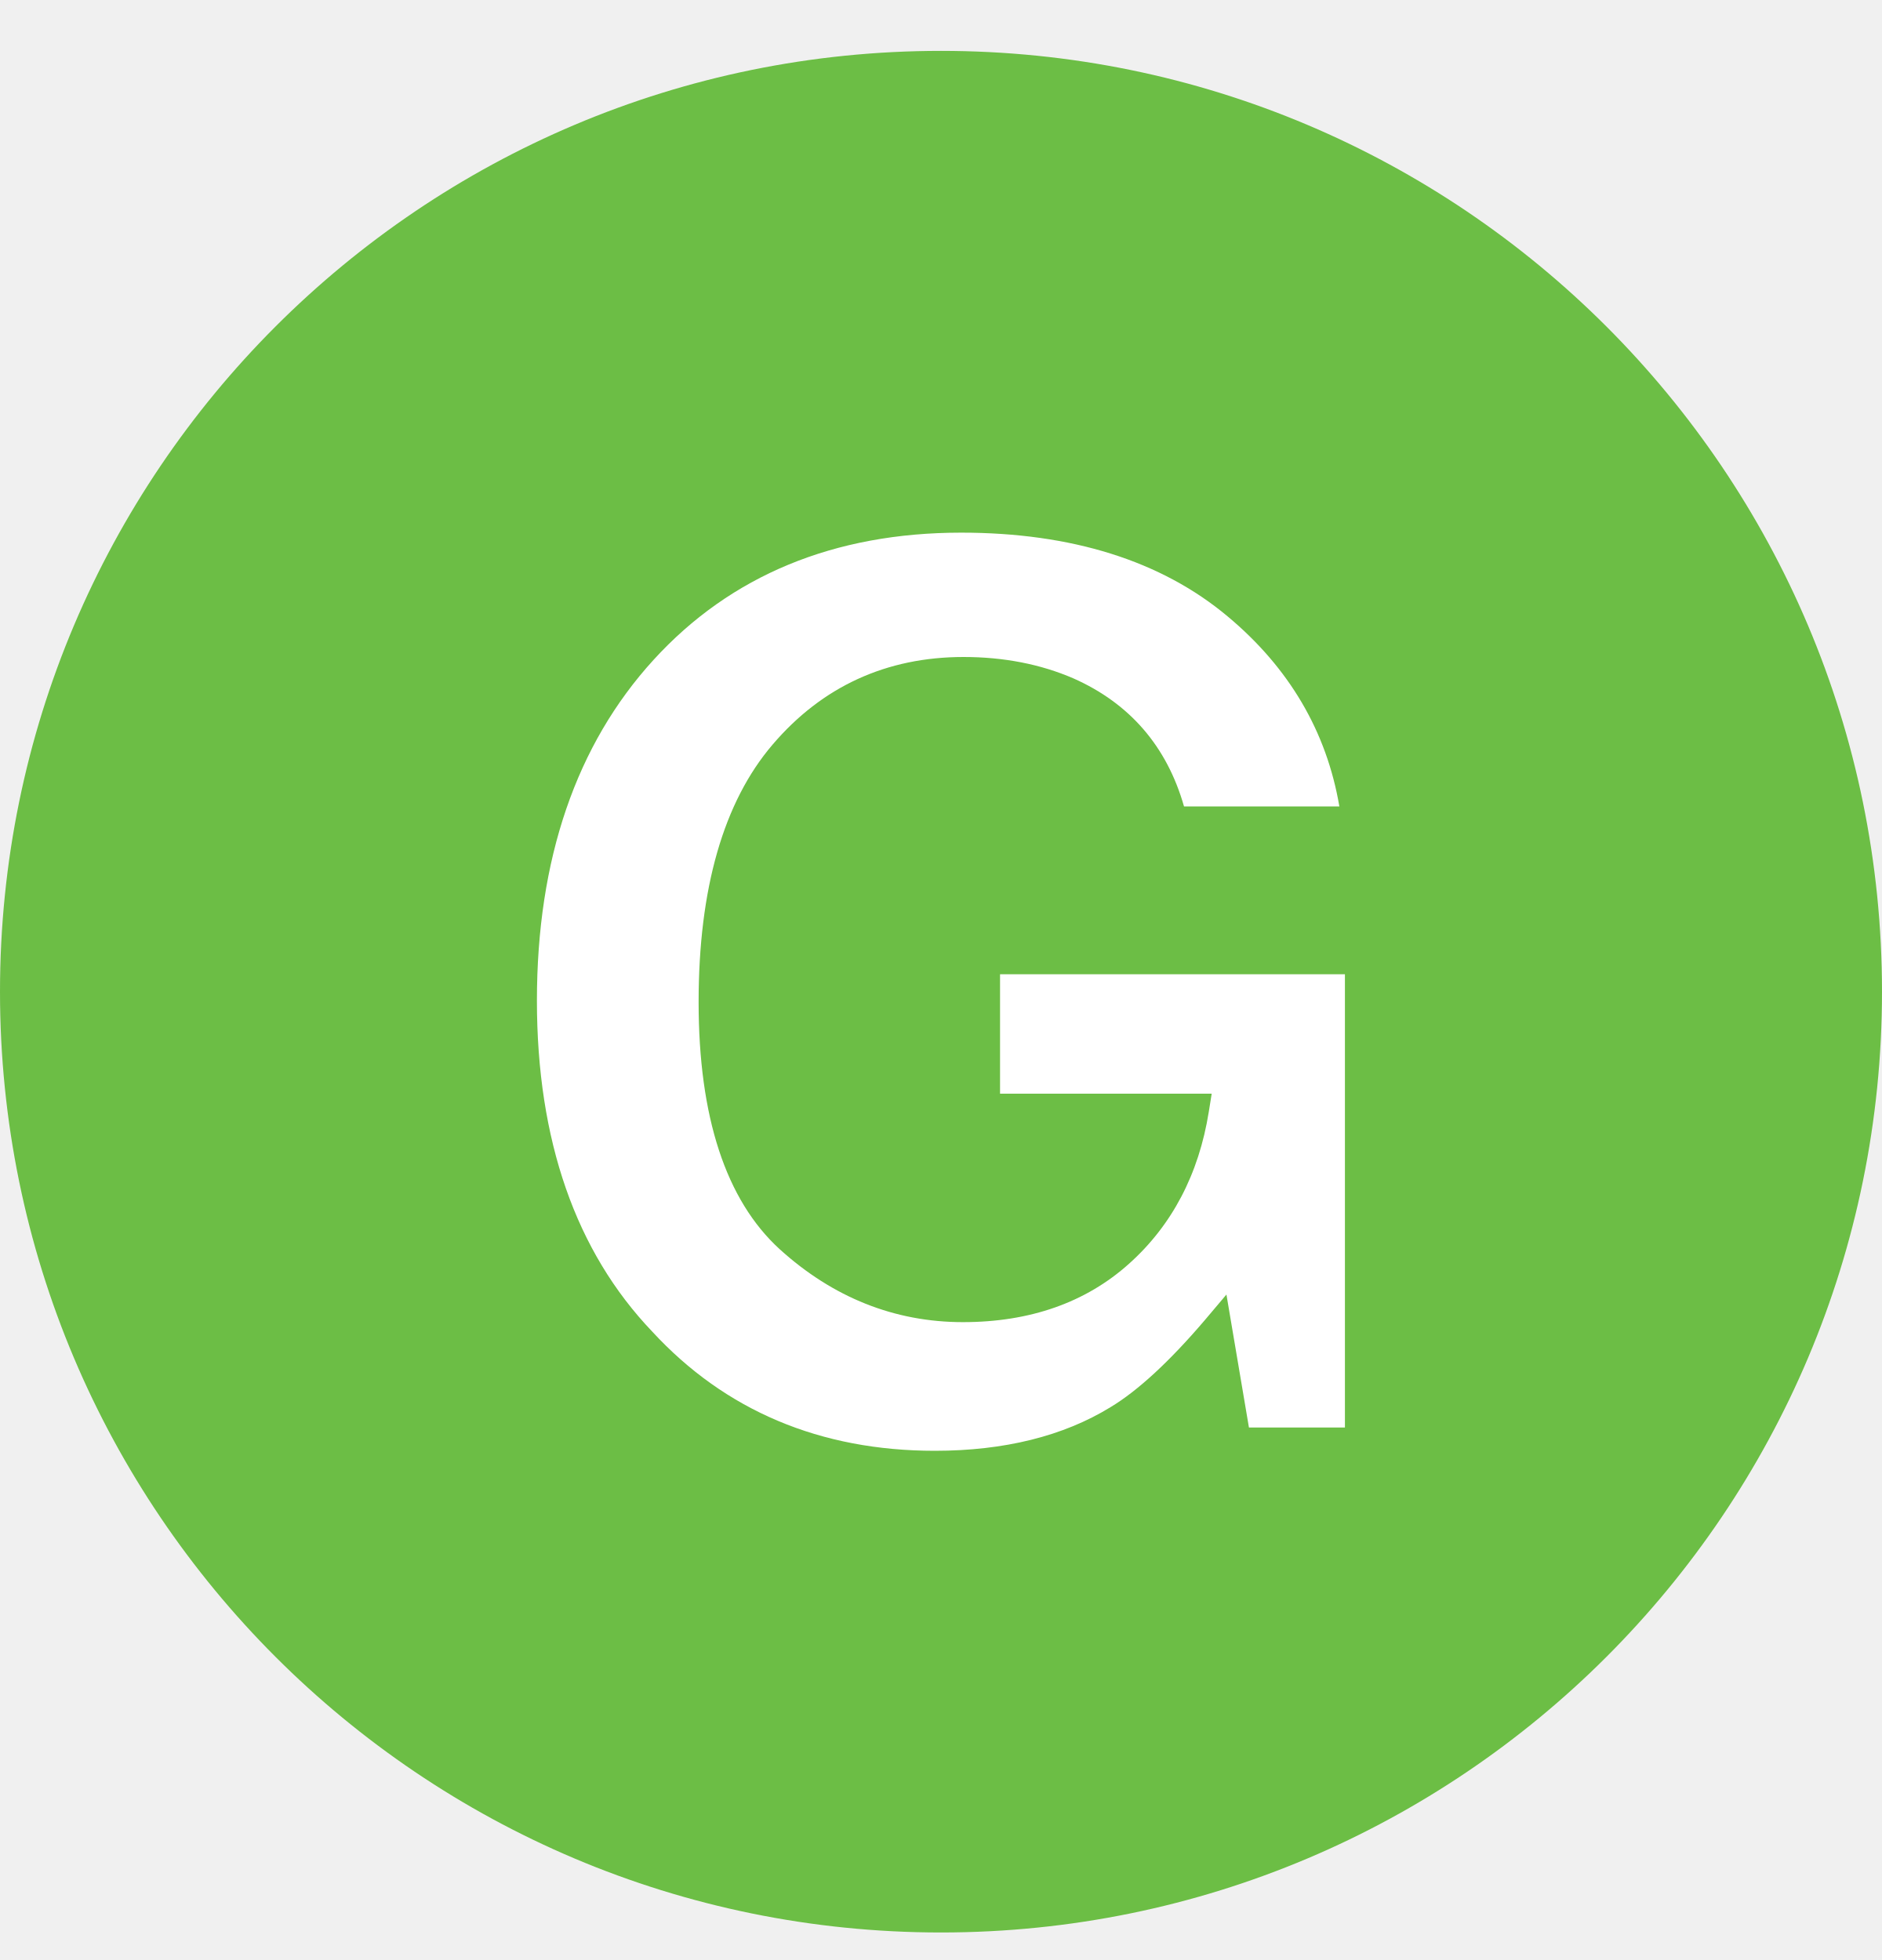
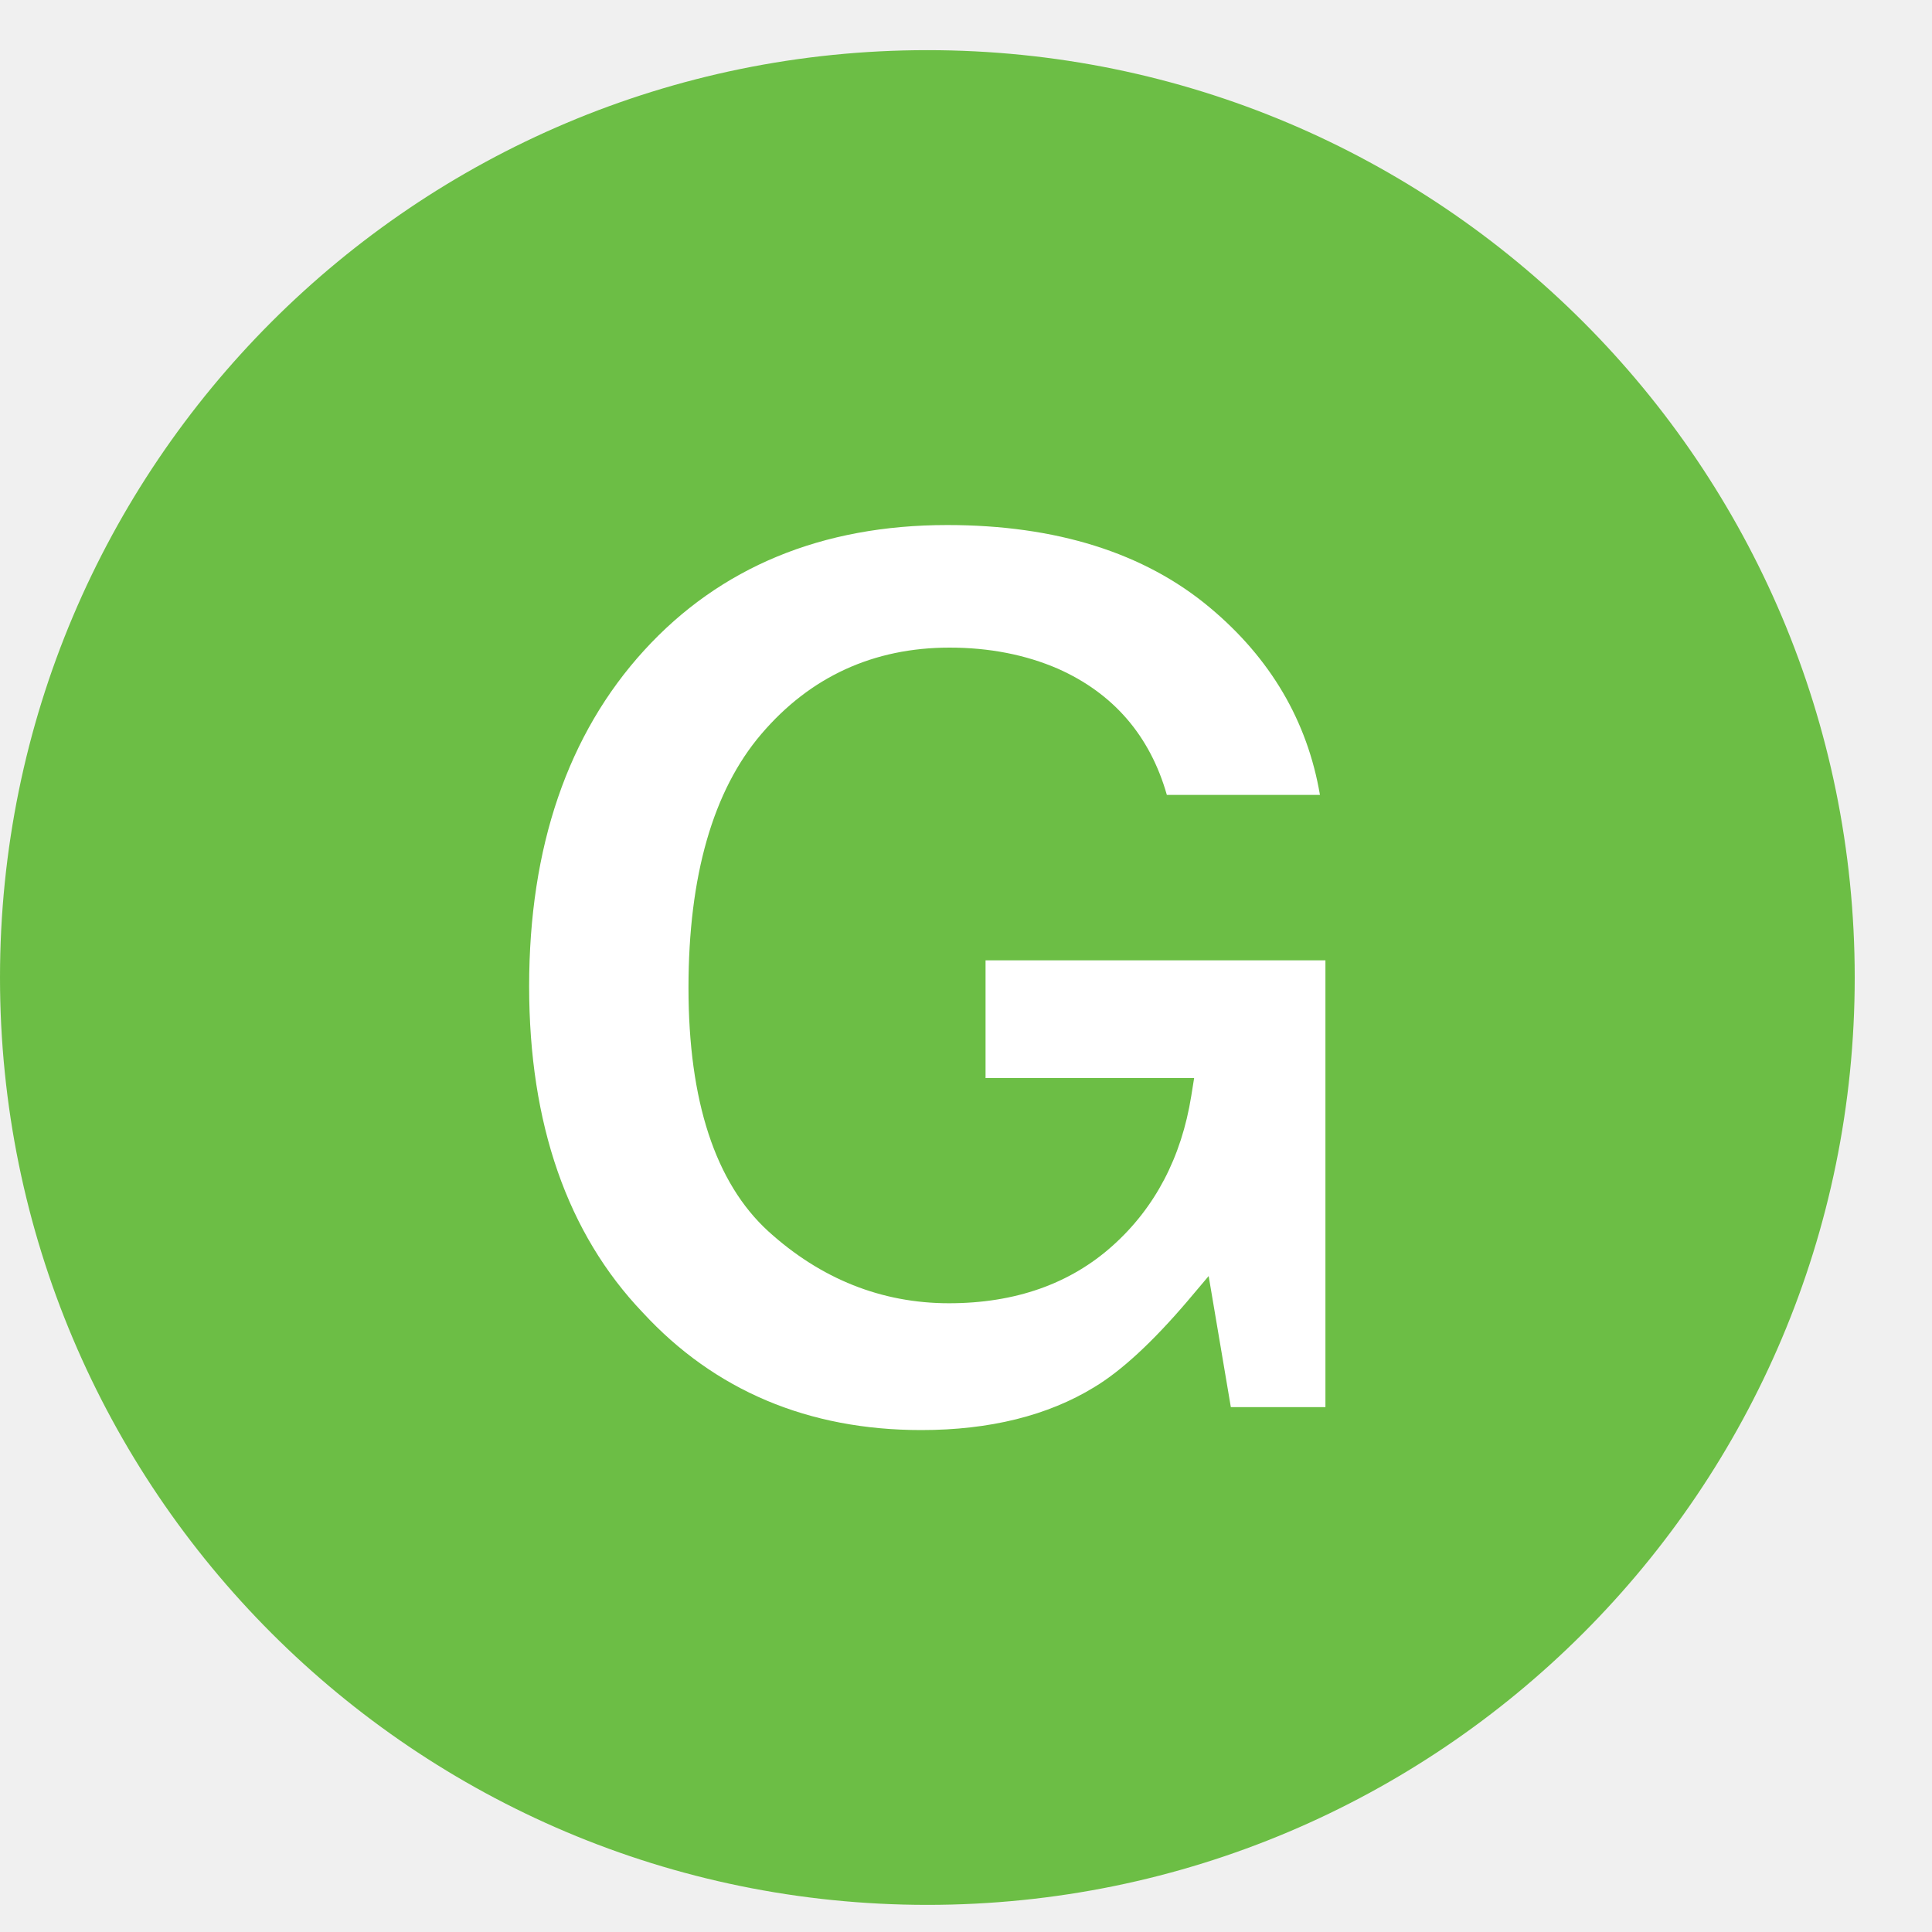
- <svg xmlns="http://www.w3.org/2000/svg" width="24px" height="25px" viewBox="0 0 24 25" version="1.1">
+ <svg xmlns="http://www.w3.org/2000/svg" width="25px" height="25px" viewBox="0 0 25 25" version="1.1">
  <defs />
  <g id="Page-1" stroke="none" stroke-width="1" fill="none" fill-rule="evenodd">
    <g id="Modes-of-transport-and-lines" transform="translate(-710, -836)">
      <g id="G" transform="translate(710, 836)">
        <path d="M0,12.649 C0,6.022 5.372,0.649 12,0.649 C18.627,0.649 24,6.022 24,12.649 C24,19.277 18.627,24.649 12,24.649 C5.372,24.649 0,19.277 0,12.649" id="Fill-61" fill="#6CBE45" />
        <path d="M11.921,18.505 C10.46,18.505 9.247,17.993 8.317,16.984 C7.342,15.963 6.847,14.543 6.847,12.763 C6.847,10.96 7.348,9.497 8.335,8.416 C9.317,7.34 10.637,6.794 12.257,6.794 C13.665,6.794 14.809,7.153 15.655,7.862 C16.44,8.517 16.918,9.332 17.08,10.286 L15.099,10.286 C14.881,9.52 14.406,8.971 13.689,8.653 C13.271,8.472 12.8,8.38 12.288,8.38 C11.305,8.38 10.484,8.756 9.851,9.499 C9.226,10.231 8.909,11.336 8.909,12.782 C8.909,14.247 9.257,15.307 9.942,15.933 C10.623,16.551 11.41,16.864 12.28,16.864 C13.136,16.864 13.848,16.613 14.399,16.118 C14.946,15.628 15.288,14.976 15.415,14.181 L15.452,13.95 L12.753,13.95 L12.753,12.427 L17.151,12.427 L17.151,18.208 L15.927,18.208 L15.64,16.512 L15.362,16.841 C14.914,17.366 14.51,17.739 14.161,17.949 C13.56,18.318 12.806,18.505 11.921,18.505" id="Fill-63" fill="#FFFFFF" />
      </g>
    </g>
  </g>
</svg>
